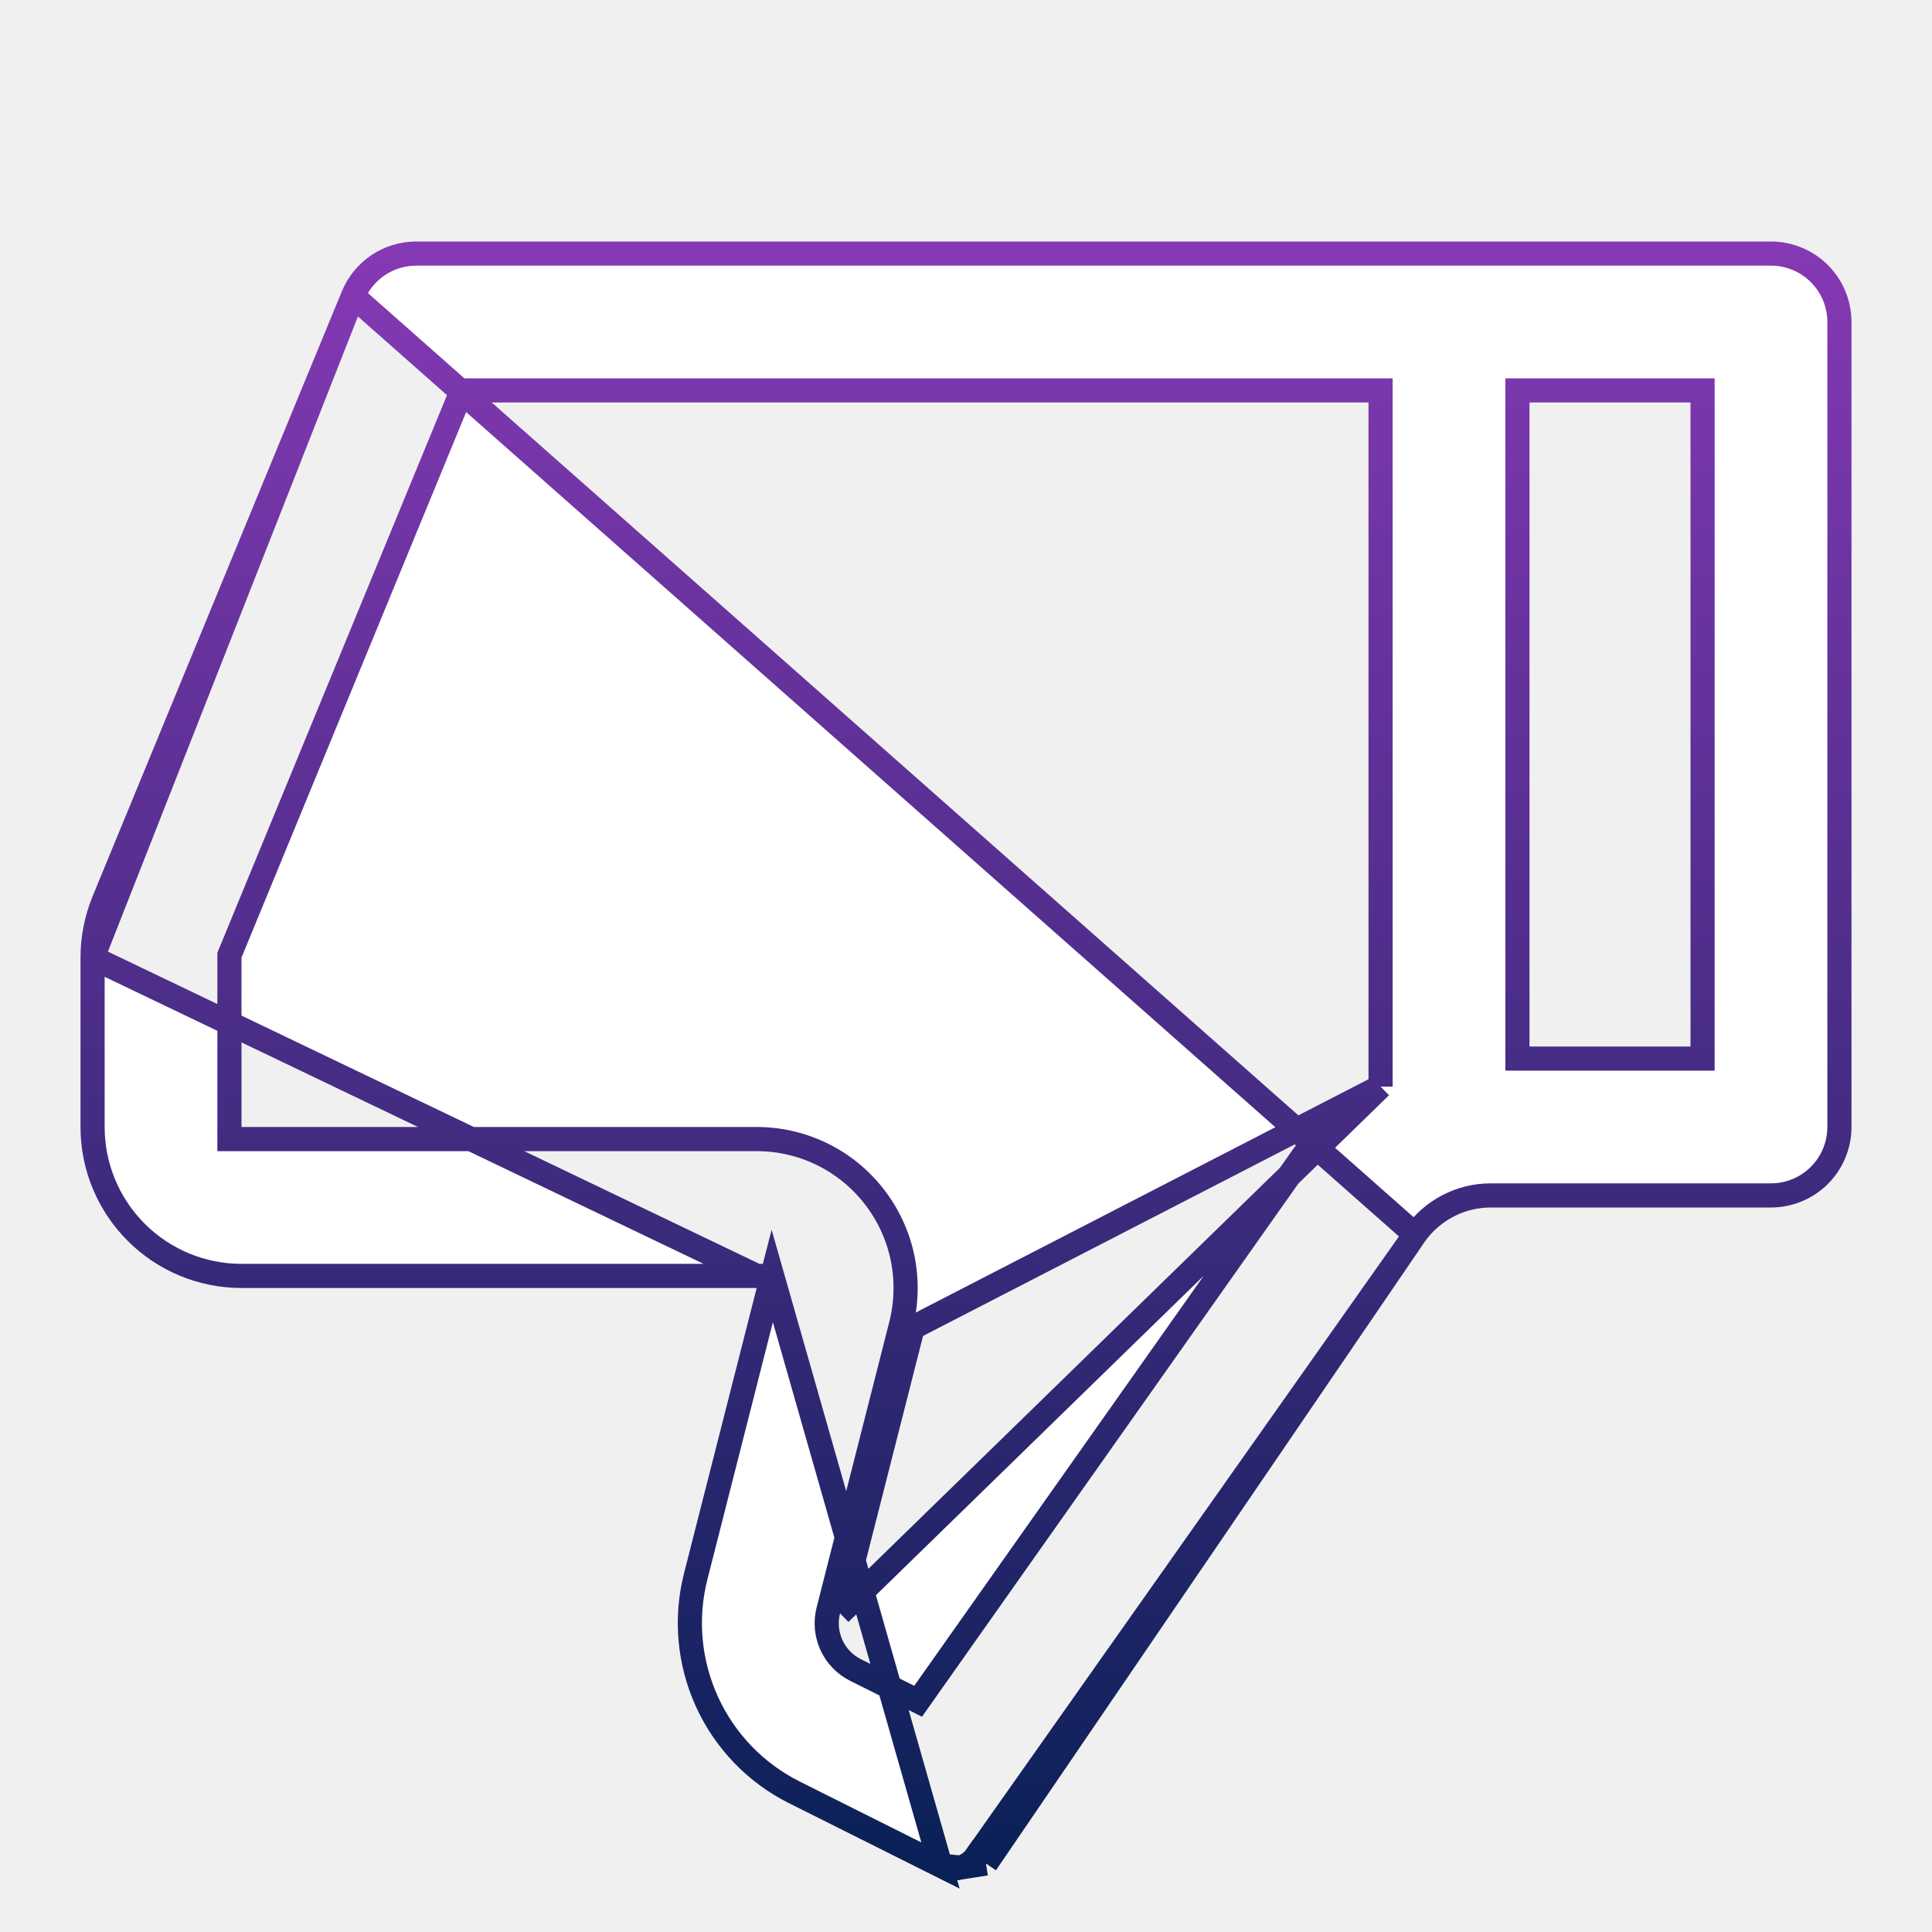
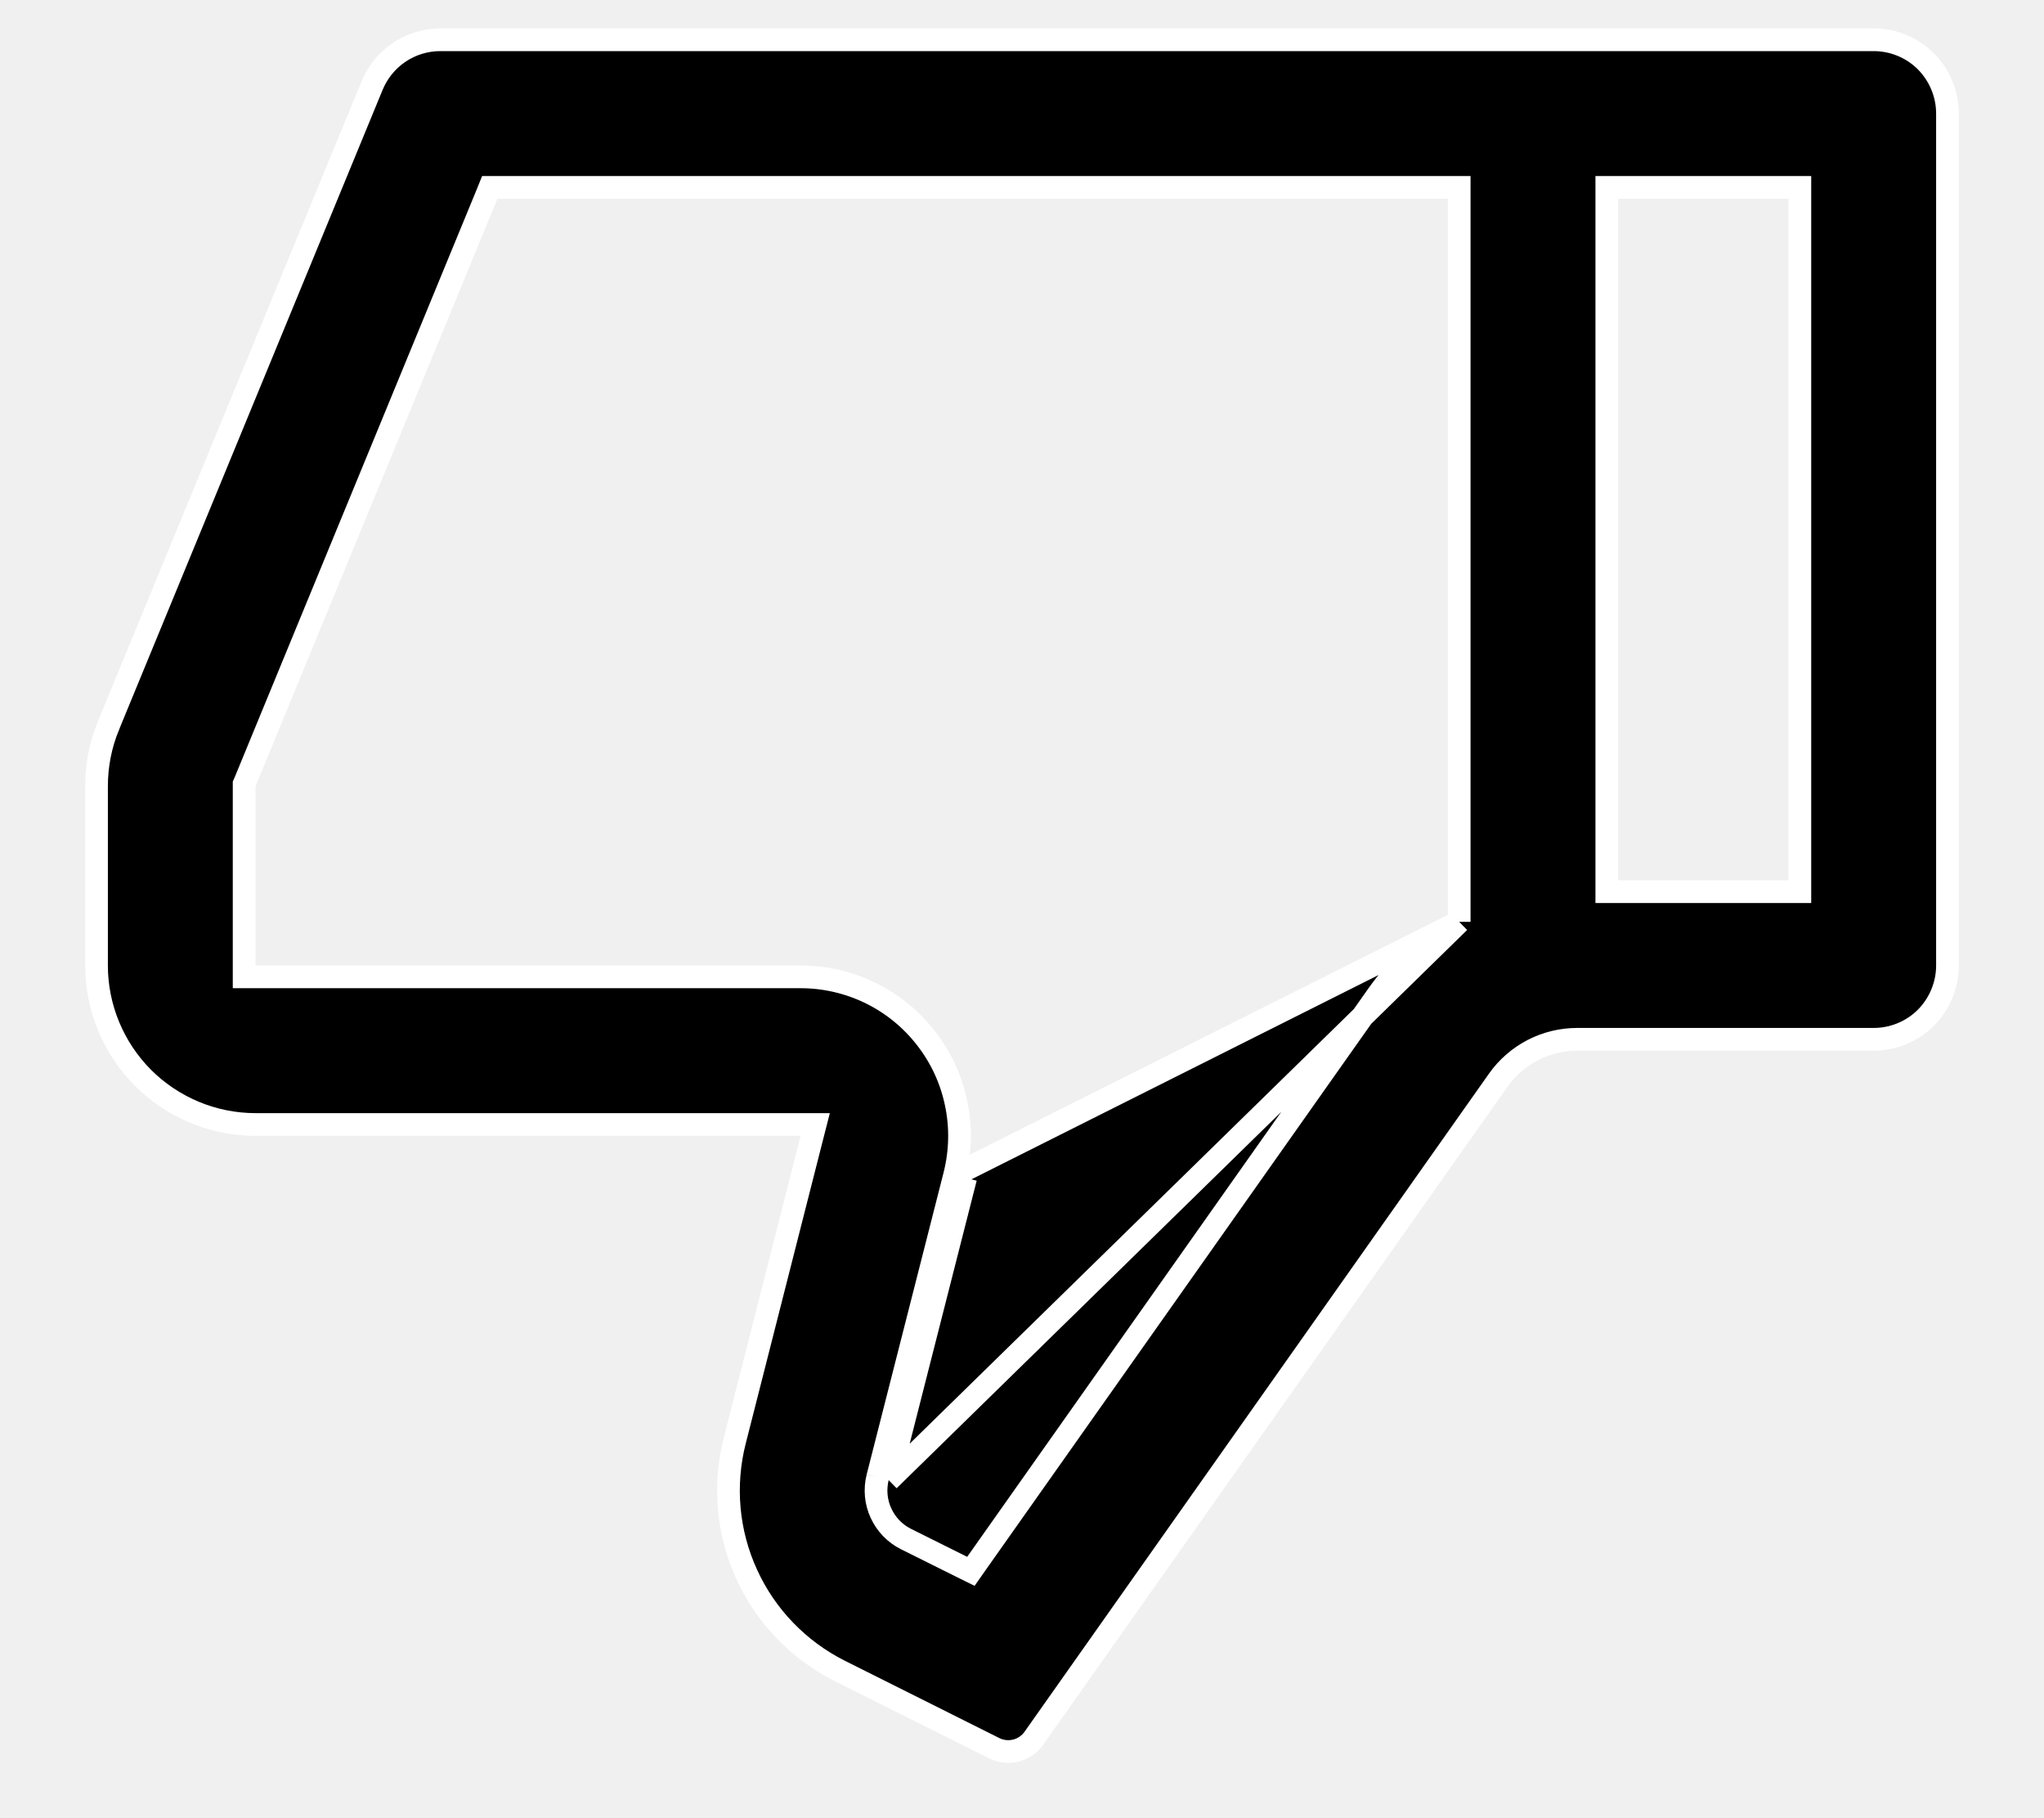
- <svg xmlns="http://www.w3.org/2000/svg" width="24" height="24" viewBox="0 0 24 24" fill="none">
-   <g clip-path="url(#clip0_21381_926)">
-     <path d="M9.593 15.85L9.545 16.037L8.642 19.584C8.51 20.104 8.56 20.653 8.783 21.141C9.006 21.629 9.389 22.026 9.869 22.266L9.869 22.266L11.683 23.174L9.593 15.85ZM9.593 15.85H9.4M9.593 15.85H9.4M9.4 15.85H3C2.509 15.85 2.039 15.655 1.692 15.308C1.345 14.961 1.15 14.491 1.15 14L1.15 11.896L1.15 11.896M9.4 15.85L1.15 11.896M1.15 11.896C1.15 11.654 1.197 11.415 1.289 11.191C1.289 11.191 1.289 11.191 1.289 11.191L4.385 3.677L4.385 3.677M1.15 11.896L4.385 3.677M4.385 3.677C4.449 3.521 4.558 3.388 4.697 3.294C4.837 3.2 5.002 3.15 5.17 3.15L22 3.15C22.225 3.15 22.442 3.24 22.601 3.399C22.76 3.558 22.85 3.775 22.85 4V14C22.85 14.225 22.76 14.442 22.601 14.601C22.442 14.76 22.225 14.85 22 14.85H18.518C18.518 14.85 18.518 14.85 18.518 14.85C18.334 14.85 18.152 14.894 17.989 14.979C17.826 15.063 17.685 15.186 17.578 15.336L17.578 15.336M4.385 3.677L17.578 15.336M17.578 15.336L12.126 23.062L12.248 23.149M17.578 15.336L12.248 23.149M12.248 23.149L12.125 23.062C12.077 23.131 12.006 23.18 11.925 23.2M12.248 23.149L11.925 23.2M17.15 13.498L17.076 13.541C16.731 13.745 16.427 14.02 16.189 14.357C16.189 14.357 16.189 14.357 16.189 14.357L11.479 21.029L11.405 21.134L11.29 21.076L10.629 20.746L10.629 20.746C10.496 20.68 10.39 20.57 10.328 20.435C10.267 20.3 10.253 20.148 10.29 20.004M17.15 13.498L10.435 20.041M17.15 13.498V13.412V5V4.85H17H5.84H5.74L5.701 4.943L2.861 11.839L2.85 11.866V11.896V14V14.15H3H9.4C9.4 14.15 9.4 14.15 9.4 14.15C9.682 14.15 9.96 14.214 10.213 14.338C10.466 14.462 10.687 14.642 10.86 14.865C11.033 15.087 11.153 15.346 11.211 15.622C11.268 15.898 11.262 16.183 11.193 16.456M17.15 13.498L11.338 16.493M10.29 20.004L10.435 20.041M10.29 20.004L10.29 20.004L10.435 20.041M10.29 20.004L11.193 16.456M10.435 20.041L11.338 16.493M11.193 16.456L11.338 16.493M11.193 16.456L11.193 16.456L11.338 16.493M11.925 23.2C11.844 23.221 11.758 23.211 11.683 23.174L11.925 23.2ZM18.85 13V13.15H19H21H21.15V13V5V4.85H21H19H18.85V5V13Z" fill="white" stroke="url(#paint0_linear_21381_926)" stroke-width="0.3" />
-   </g>
-   <defs>
-     <linearGradient id="paint0_linear_21381_926" x1="12" y1="3" x2="12" y2="23.361" gradientUnits="userSpaceOnUse">
-       <stop stop-color="#8639B5" />
-       <stop offset="1" stop-color="#092056" />
-     </linearGradient>
-     <clipPath id="clip0_21381_926">
-       <rect width="24" height="24" fill="white" />
-     </clipPath>
-   </defs>
+ <svg xmlns="http://www.w3.org/2000/svg" width="18" height="16" viewBox="0 0 18 16" fill="none">
+   <path d="M12.85 8.116L12.801 8.145C12.54 8.299 12.311 8.507 12.132 8.76L8.599 13.764L8.55 13.834L8.473 13.796L7.977 13.549L7.977 13.549C7.88 13.5 7.803 13.42 7.758 13.321C7.712 13.222 7.703 13.111 7.729 13.006M12.85 8.116L7.826 13.031M12.85 8.116V8.059V1.75V1.65H12.75H4.38H4.313L4.288 1.712L2.158 6.884L2.15 6.902V6.922V8.5V8.6H2.25H7.05C7.263 8.6 7.474 8.649 7.665 8.742C7.857 8.836 8.024 8.972 8.155 9.141C8.286 9.309 8.377 9.505 8.42 9.714C8.464 9.923 8.459 10.138 8.407 10.345M12.85 8.116L8.407 10.345M7.729 13.006L7.826 13.031M7.729 13.006L7.729 13.006L7.826 13.031M7.729 13.006L8.407 10.345L8.504 10.37M7.826 13.031L8.504 10.37M8.504 10.37L8.407 10.345M8.504 10.37L8.407 10.345M7.147 10.025L7.179 9.9H7.05H2.25C1.879 9.9 1.523 9.752 1.26 9.49C0.998 9.227 0.85 8.871 0.85 8.5L0.85 6.922L0.85 6.922C0.85 6.739 0.885 6.558 0.955 6.389C0.955 6.389 0.955 6.389 0.955 6.388L3.277 0.753L3.277 0.753C3.326 0.634 3.409 0.532 3.516 0.46C3.623 0.388 3.749 0.35 3.878 0.35L16.5 0.35C16.672 0.35 16.838 0.418 16.96 0.54C17.081 0.662 17.15 0.828 17.15 1V8.5C17.15 8.672 17.081 8.838 16.96 8.96C16.838 9.082 16.672 9.15 16.5 9.15H13.889C13.889 9.15 13.889 9.15 13.889 9.15C13.752 9.15 13.618 9.183 13.498 9.245C13.377 9.308 13.273 9.398 13.194 9.51L13.194 9.51L9.104 15.304L9.104 15.304C9.066 15.358 9.01 15.396 8.947 15.412C8.883 15.428 8.816 15.421 8.757 15.392L7.396 14.711L7.396 14.711C7.034 14.529 6.744 14.23 6.576 13.861C6.407 13.493 6.37 13.078 6.47 12.685L7.147 10.025ZM14.15 7.75V7.85H14.25H15.75H15.85V7.75V1.75V1.65H15.75H14.25H14.15V1.75V7.75Z" fill="black" stroke="white" stroke-width="0.2" />
</svg>
